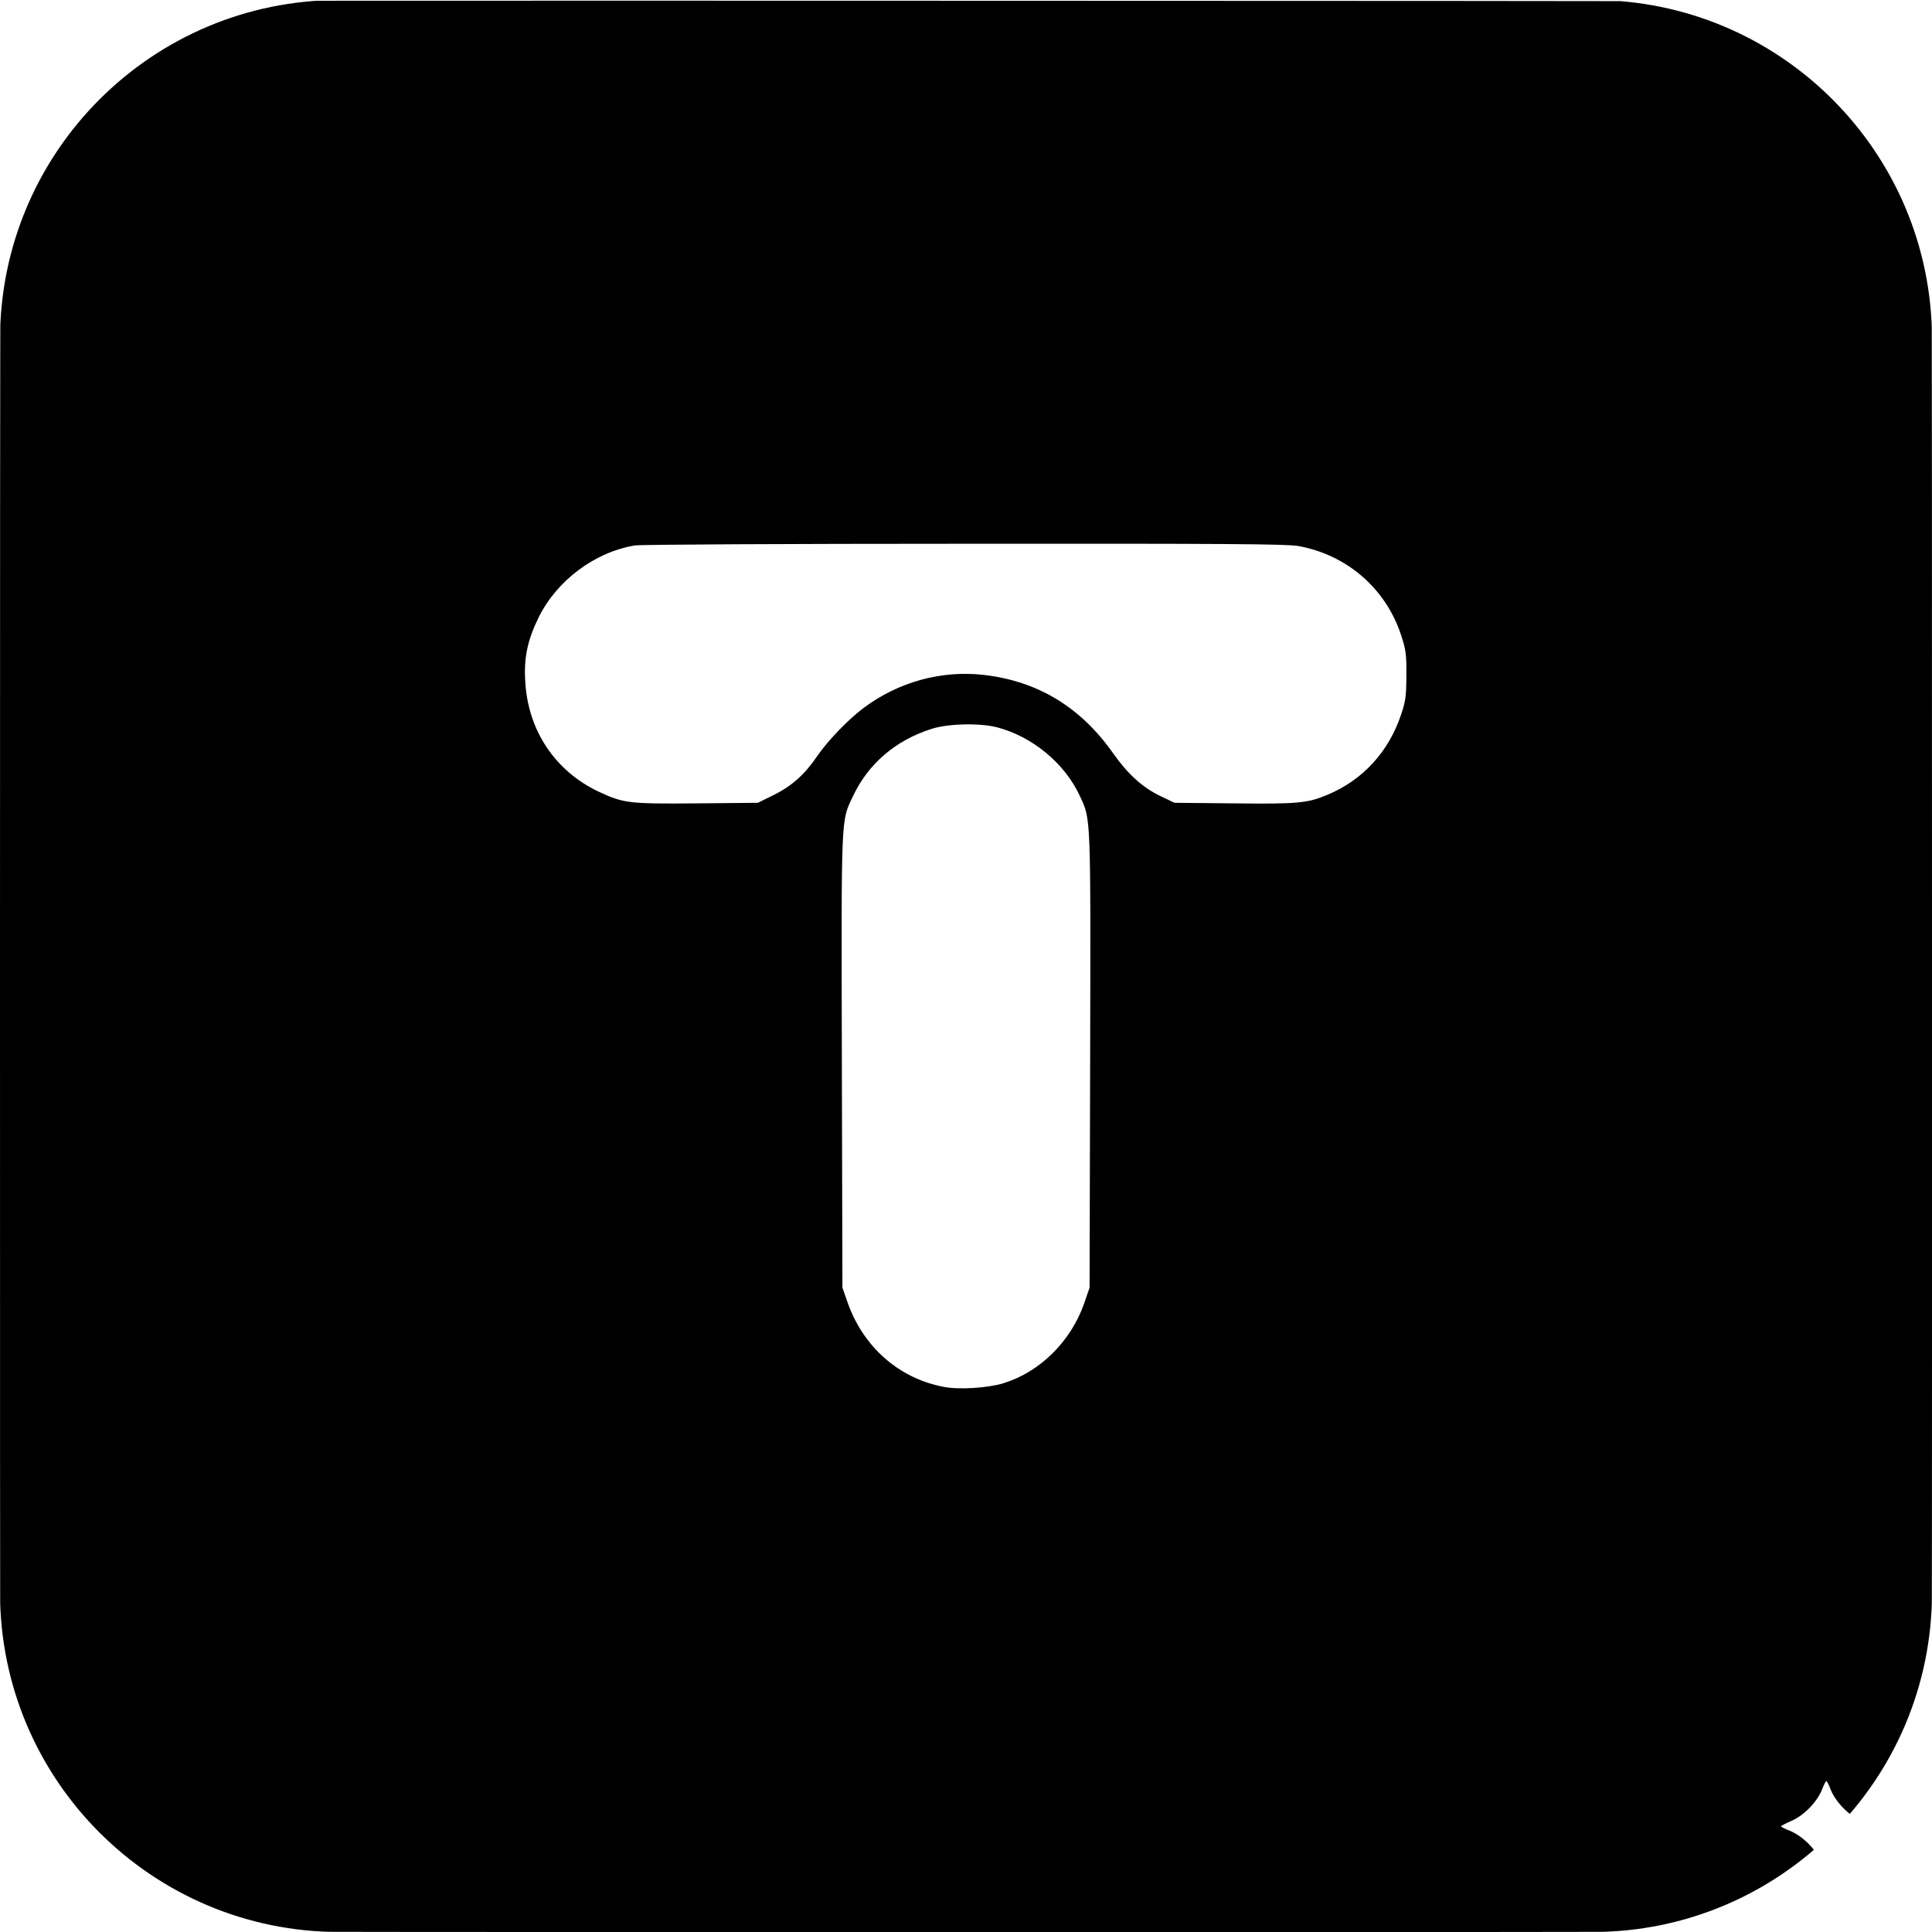
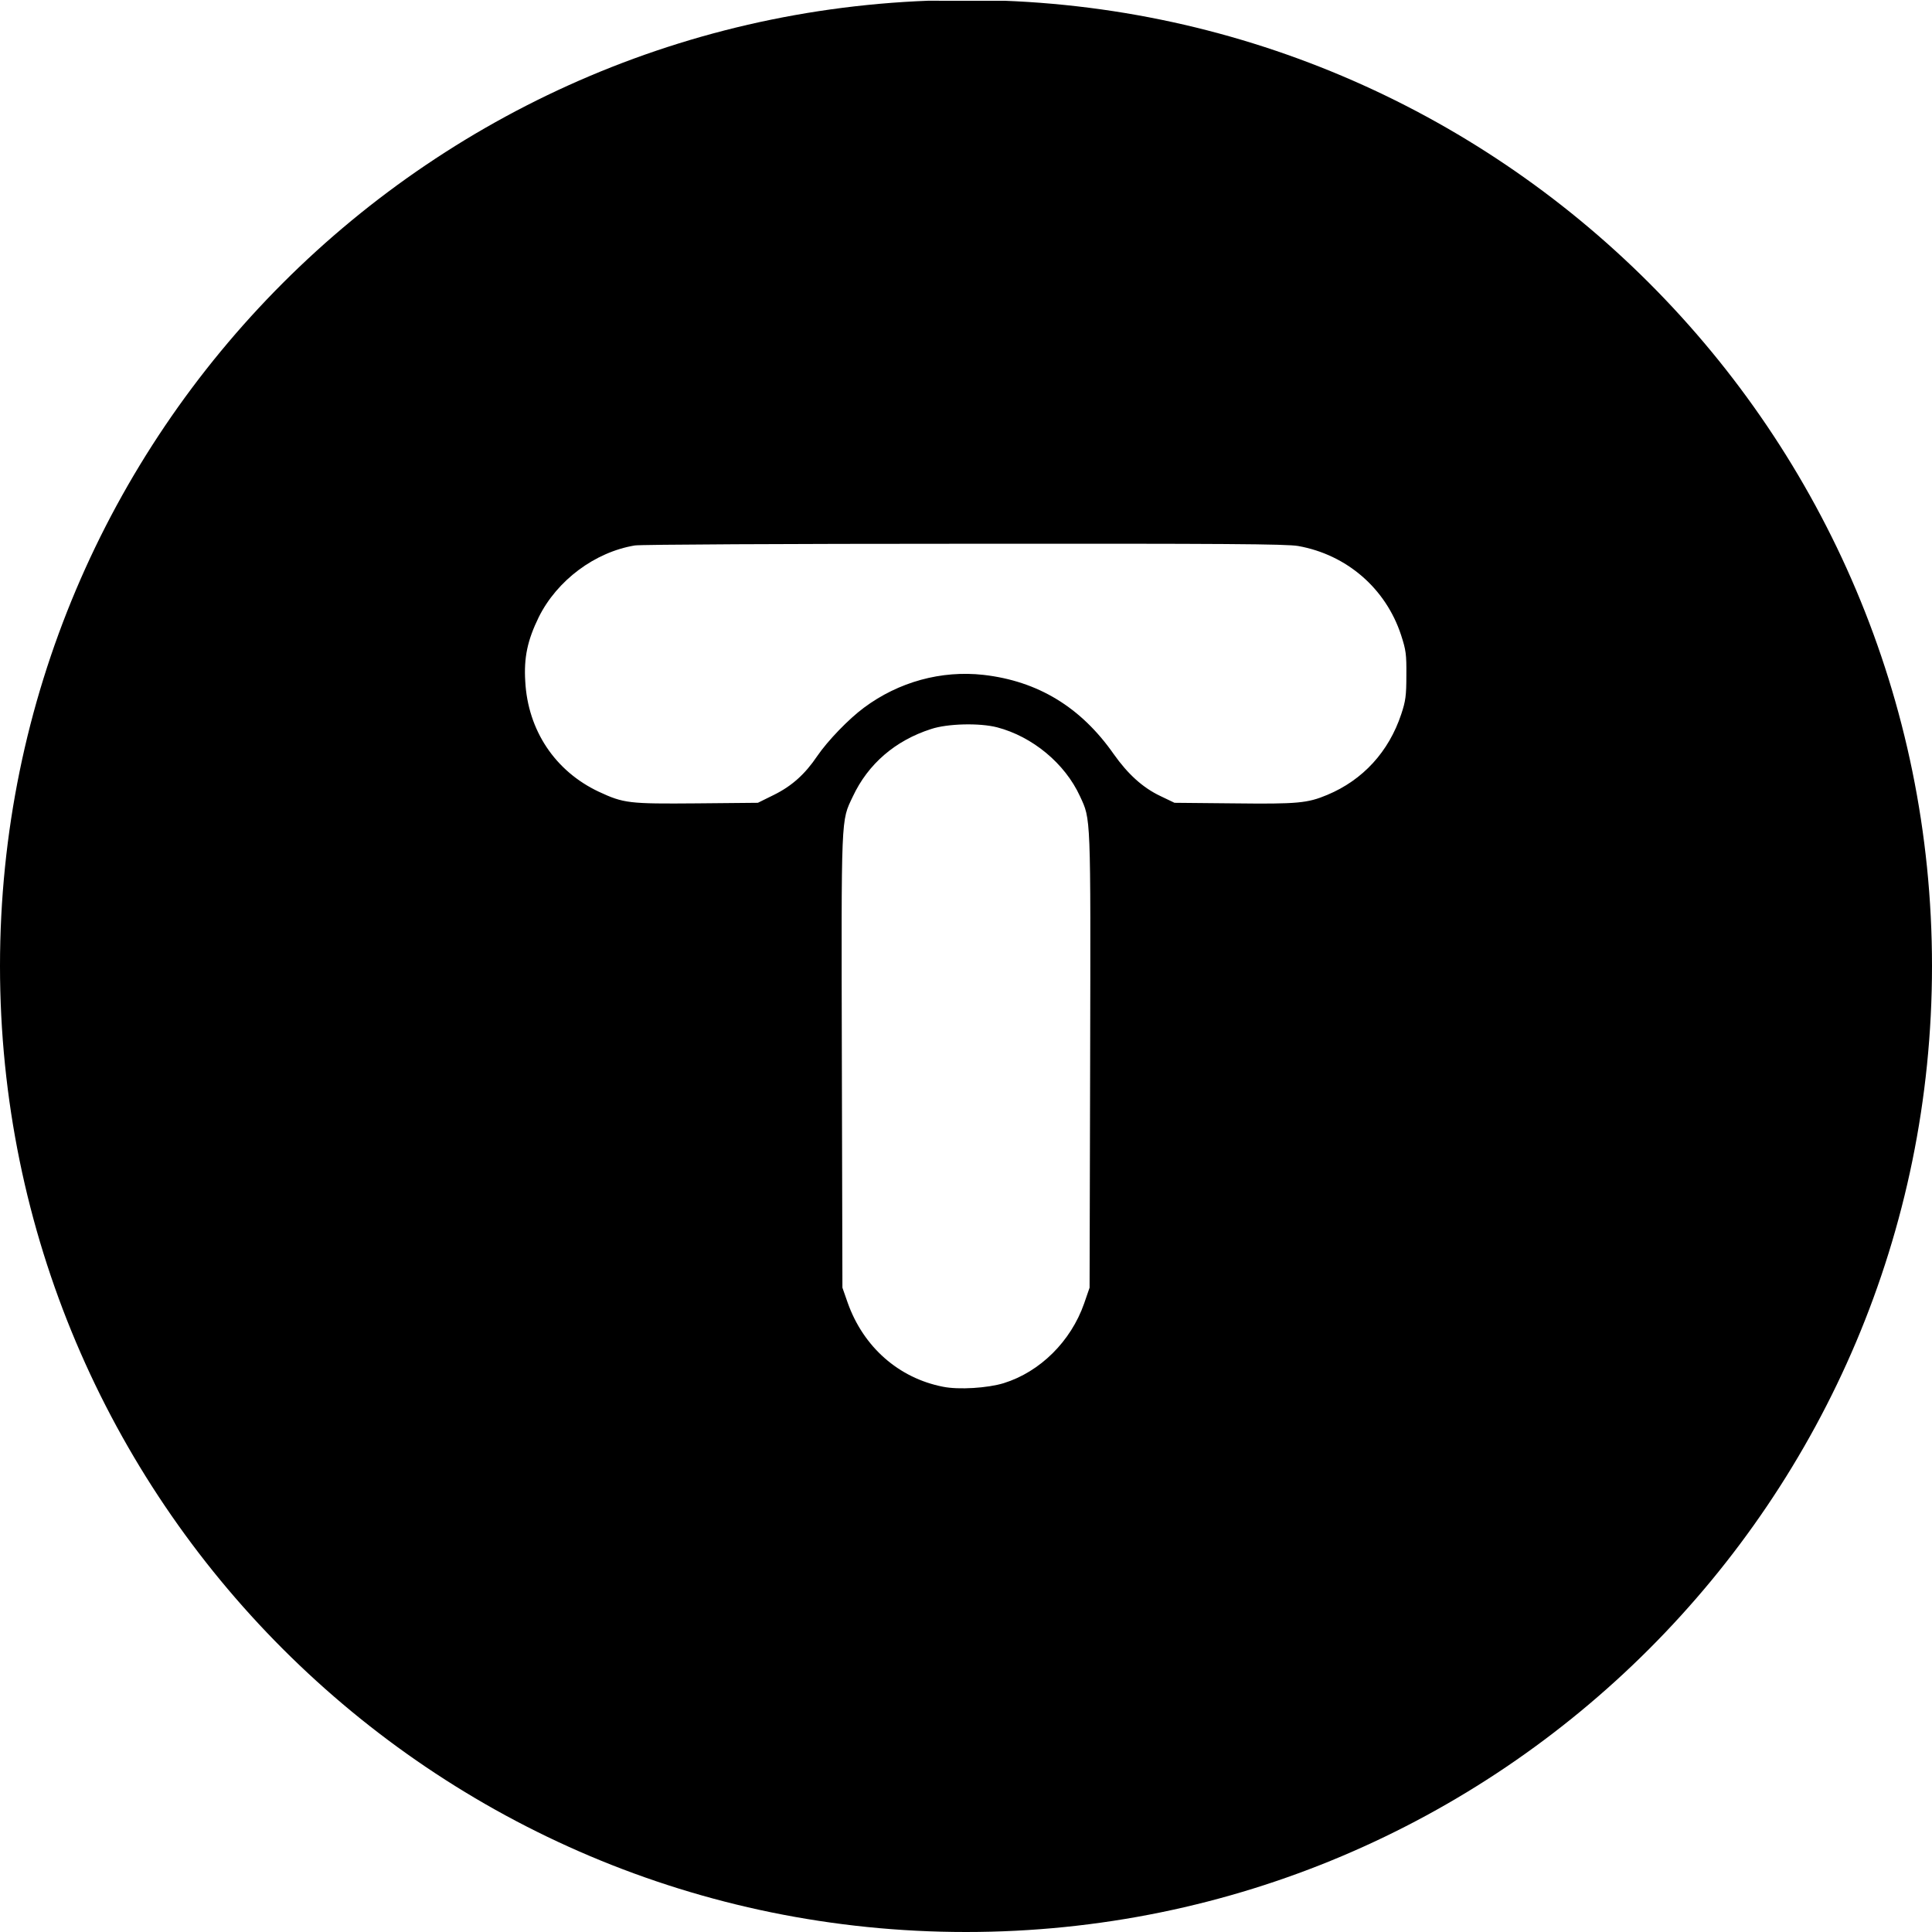
<svg xmlns="http://www.w3.org/2000/svg" version="1.0" width="1024pt" height="1024pt" viewBox="0 0 1024 1024" preserveAspectRatio="xMidYMid meet">
  <defs>
    <clipPath id="round">
-       <rect width="1024" height="1024" rx="180" ry="180" />
+       <rect width="1024" height="1024" rx="600" ry="600" />
    </clipPath>
  </defs>
  <g clip-path="url(#round)">
    <g transform="translate(0,1024) scale(0.1,-0.1)" fill="oklch(57.7% 0.245 27.325)" stroke="none">
      <path d="M545 10234 c-11 -2 -45 -9 -75 -15 -30 -6 -93 -29 -140 -51 -155 -74 -274 -224 -314 -398 -14 -58 -16 -573 -16 -4651 0 -4534 0 -4587 20 -4663 28 -112 73 -189 161 -277 56 -57 94 -85 150 -112 152 -73 -277 -67 4783 -67 5076 0 4638 -7 4795 71 113 56 214 155 264 260 73 151 67 -295 67 4798 0 4162 -1 4599 -16 4655 -24 93 -89 209 -154 276 -61 61 -173 125 -280 158 -51 16 -349 17 -4640 18 -2522 1 -4594 0 -4605 -2z m6336 -2888 c257 -46 464 -225 545 -472 26 -80 29 -102 28 -214 0 -107 -4 -136 -27 -205 -66 -199 -203 -349 -392 -428 -105 -44 -157 -49 -495 -45 l-315 3 -75 36 c-93 44 -172 116 -247 222 -174 249 -402 387 -690 420 -224 25 -450 -37 -634 -174 -81 -60 -192 -175 -248 -257 -64 -95 -134 -158 -229 -205 l-85 -42 -324 -3 c-360 -3 -387 0 -520 62 -231 109 -375 325 -389 584 -8 127 12 219 71 340 97 196 298 346 510 381 28 5 813 9 1745 9 1381 1 1709 -1 1771 -12z m-1596 -961 c187 -49 359 -191 439 -365 58 -126 57 -85 54 -1400 l-3 -1205 -29 -84 c-70 -200 -233 -362 -426 -422 -84 -26 -239 -36 -322 -19 -235 46 -422 211 -505 445 l-28 80 -3 1200 c-3 1319 -5 1270 58 1403 81 173 225 297 415 358 87 29 257 33 350 9z m4419 -5633 c28 -66 96 -135 161 -163 30 -13 55 -26 55 -29 0 -3 -21 -14 -48 -24 -66 -28 -135 -96 -163 -161 -13 -30 -26 -55 -29 -55 -3 0 -16 25 -29 55 -28 65 -97 133 -163 161 -27 10 -48 21 -48 24 0 3 25 16 55 29 65 28 133 97 161 163 10 27 21 48 24 48 3 0 14 -21 24 -48z" />
    </g>
  </g>
</svg>
